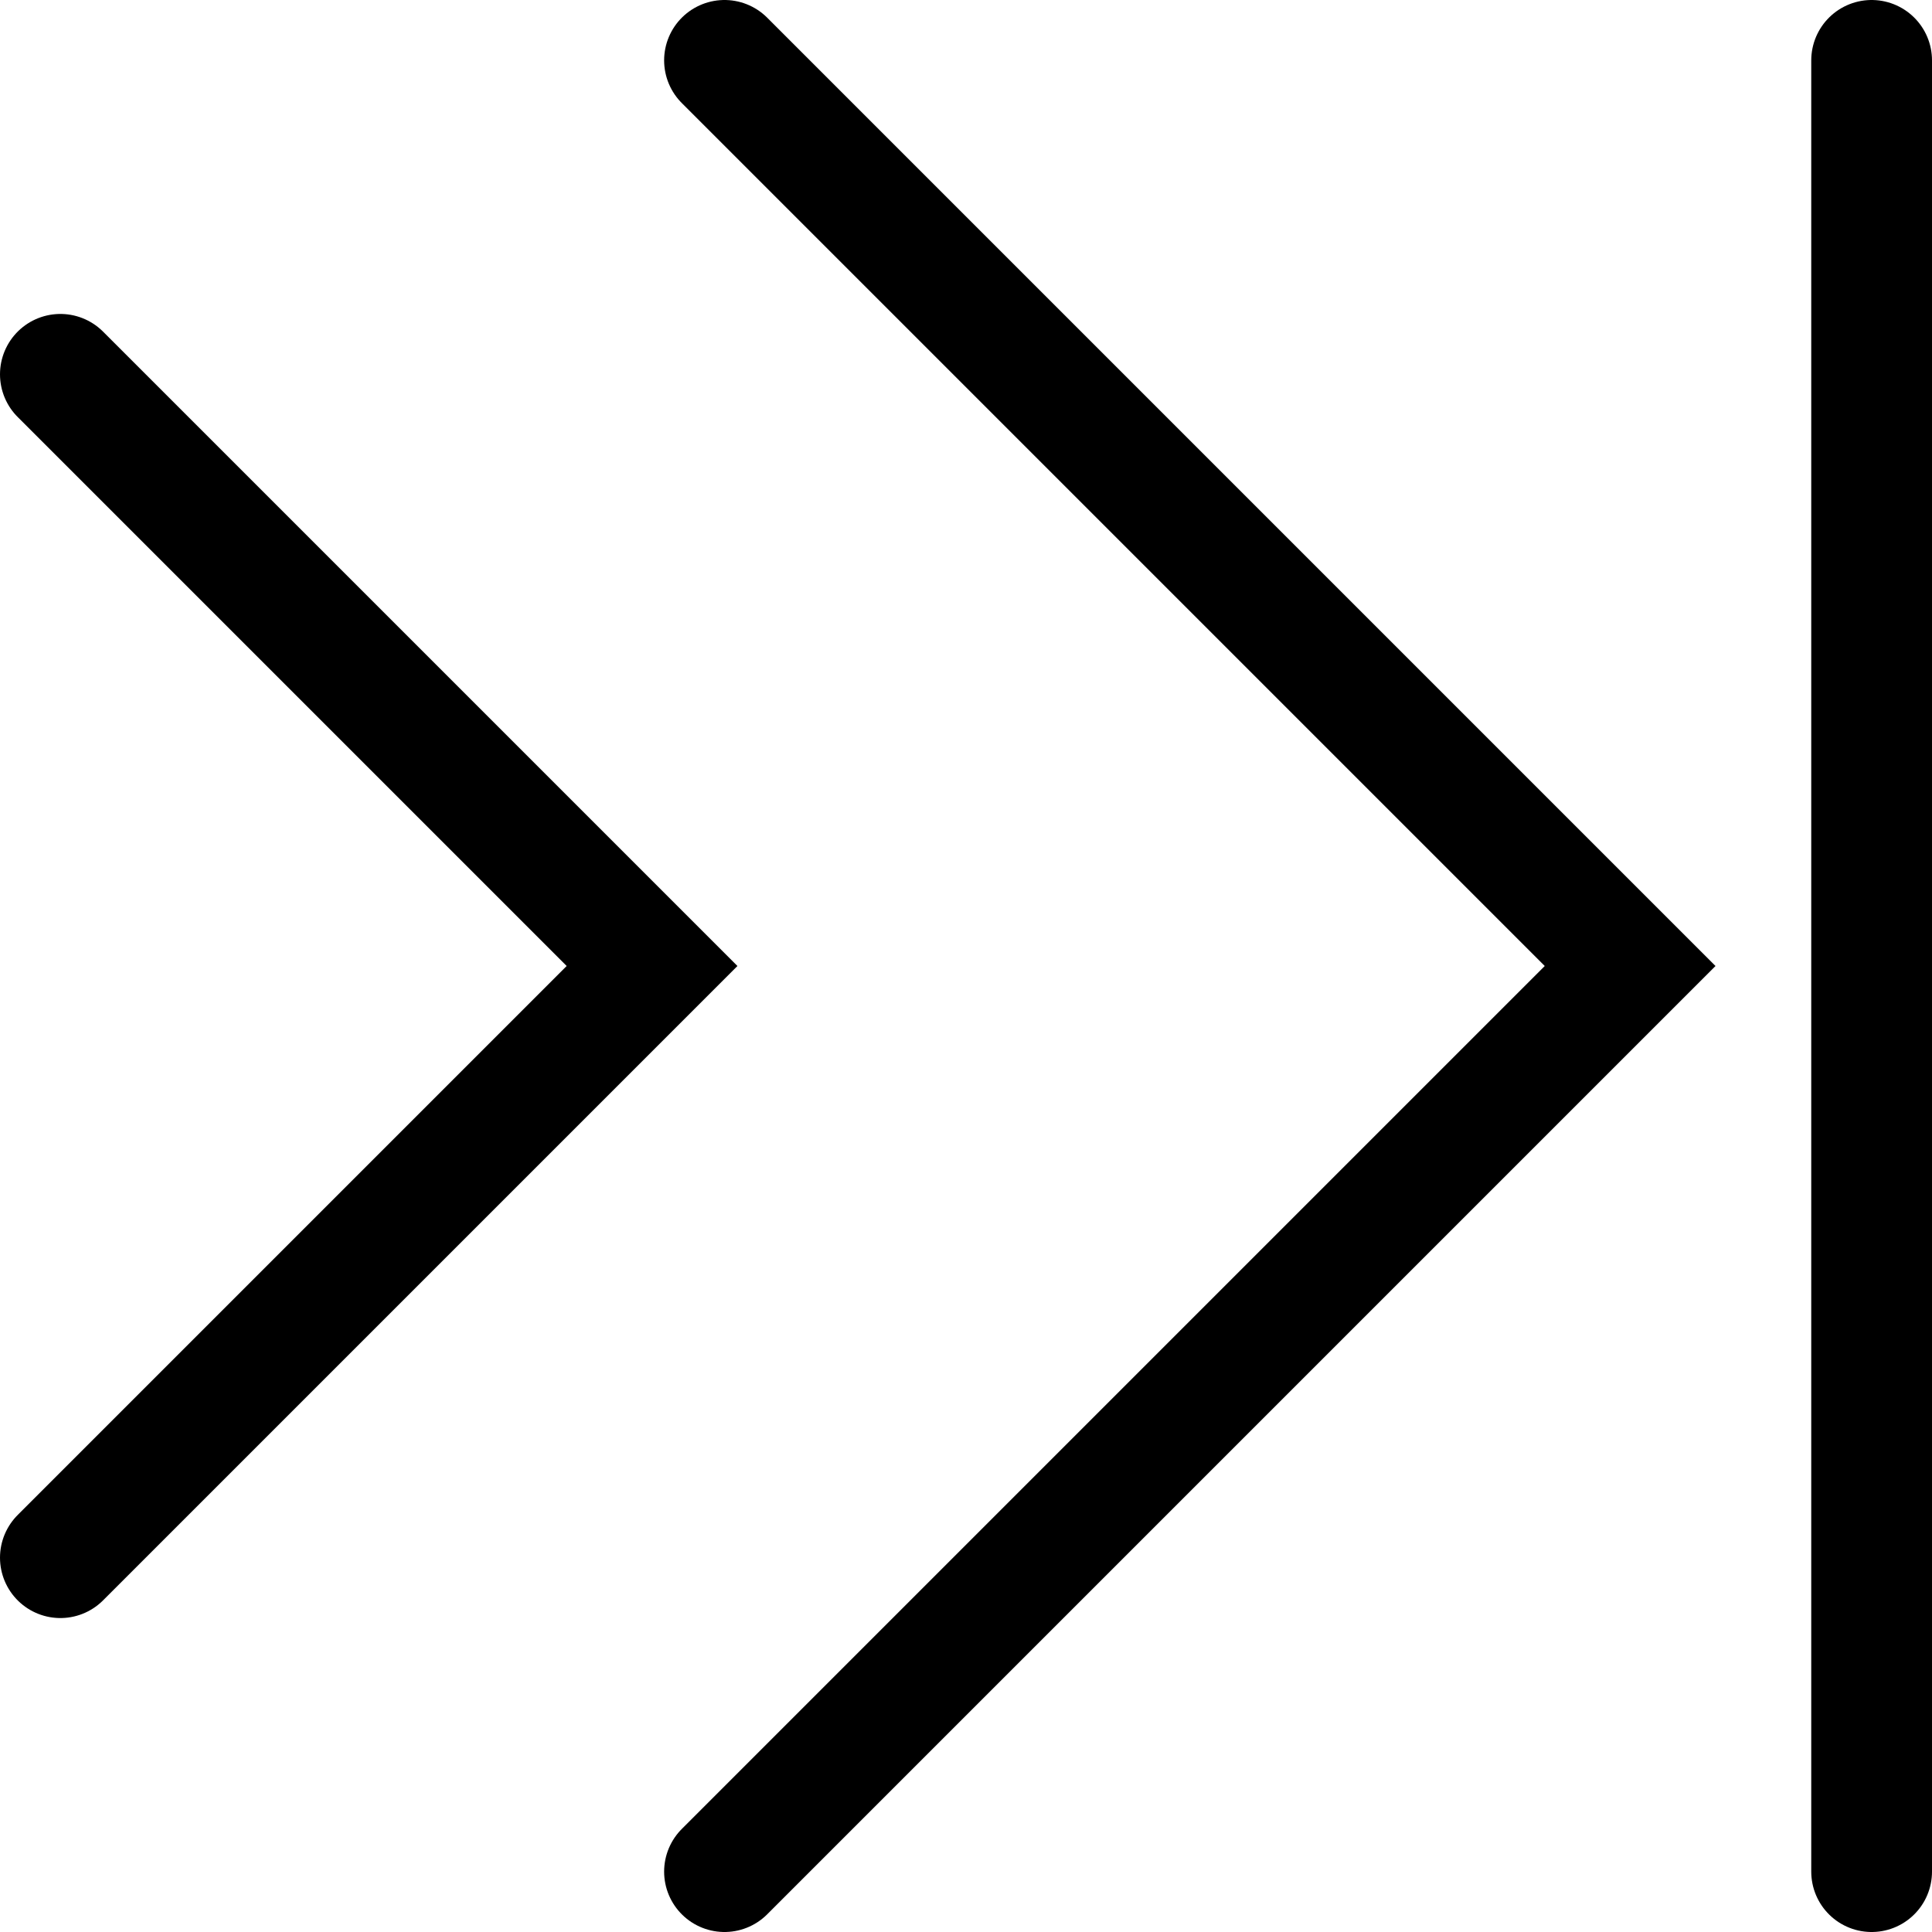
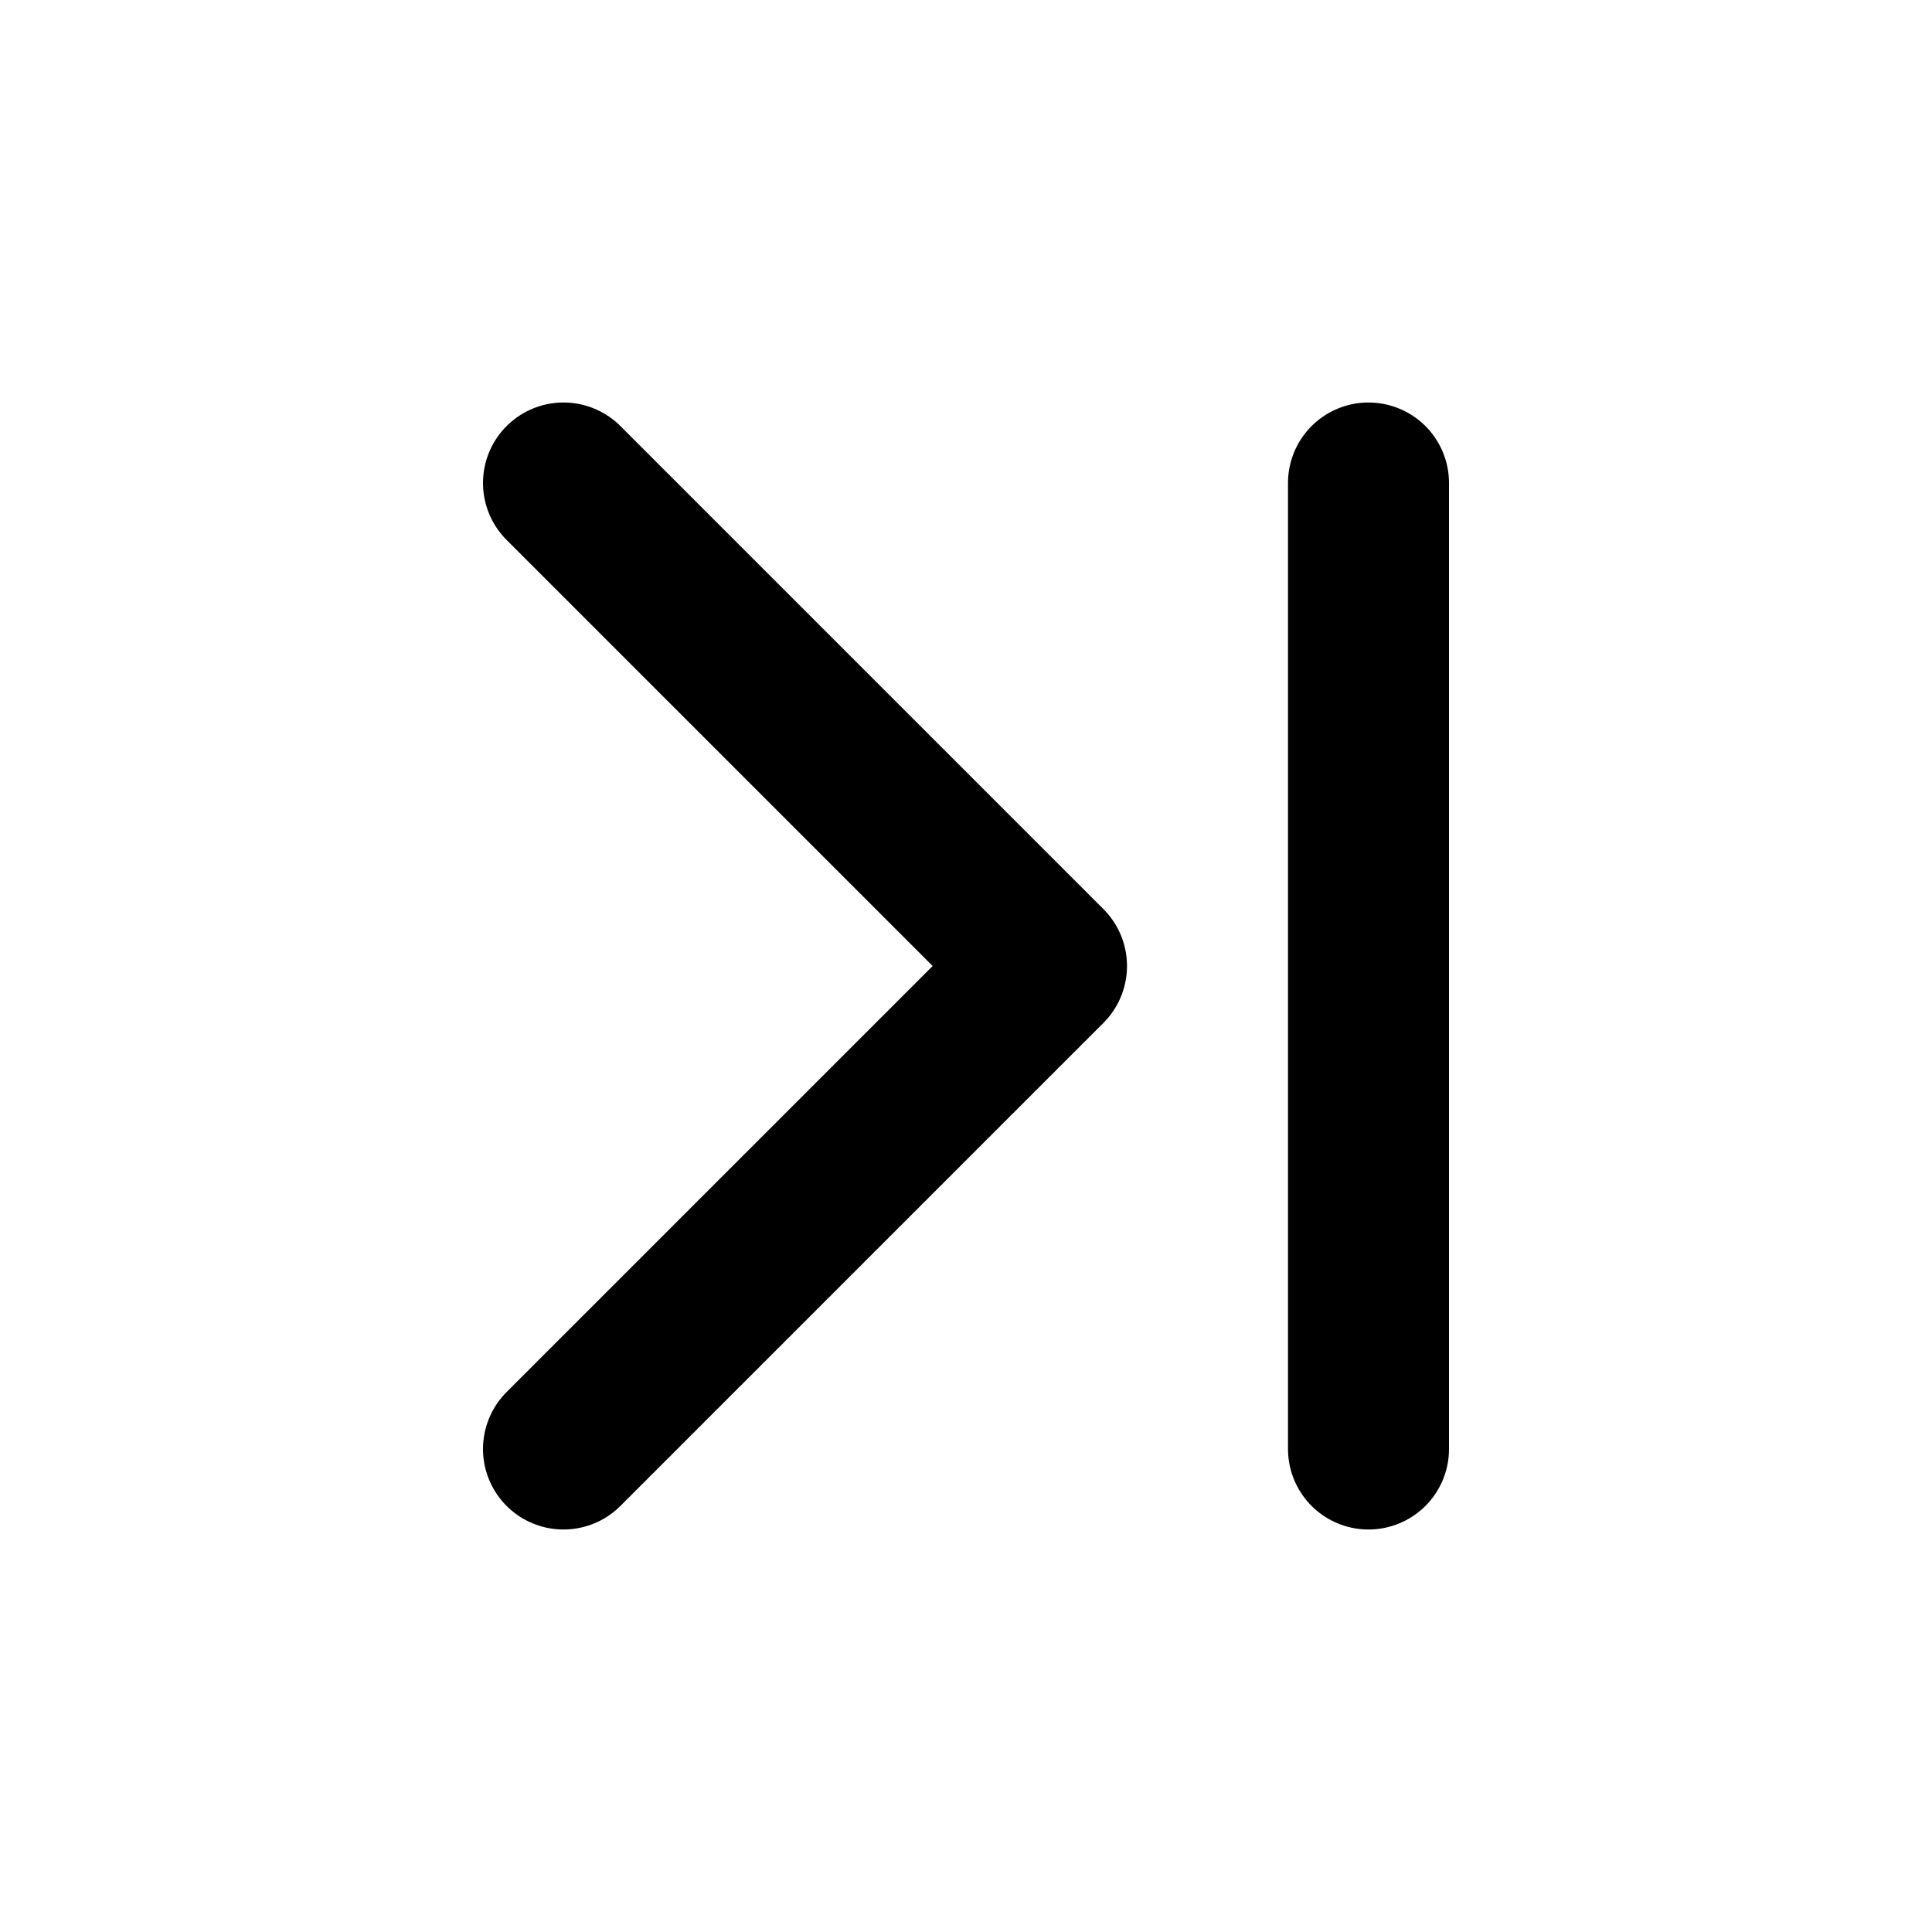
- <svg xmlns="http://www.w3.org/2000/svg" height="16" viewBox="0 0 16 16">
-   <path d="M6,0.5L13.5,8L6,15.5" fill="none" stroke="currentColor" stroke-linecap="round" stroke-width="1" vector-effect="non-scaling-stroke" />
-   <path d="M0.5,3.1L5.4,8l-4.9,4.9" fill="none" stroke="currentColor" stroke-linecap="round" stroke-width="1" vector-effect="non-scaling-stroke" />
-   <line x1="15.5" y1="15.5" x2="15.5" y2="0.5" fill="none" stroke="currentColor" stroke-linecap="round" stroke-width="1" vector-effect="non-scaling-stroke" />
+ <svg xmlns="http://www.w3.org/2000/svg" height="24" viewBox="0 0 24 24" fill="none" stroke="currentColor" stroke-width="2" stroke-linecap="round" stroke-linejoin="round">
+   <path d="m7 18 6-6-6-6" />
+   <path d="M17 6v12" />
</svg>
